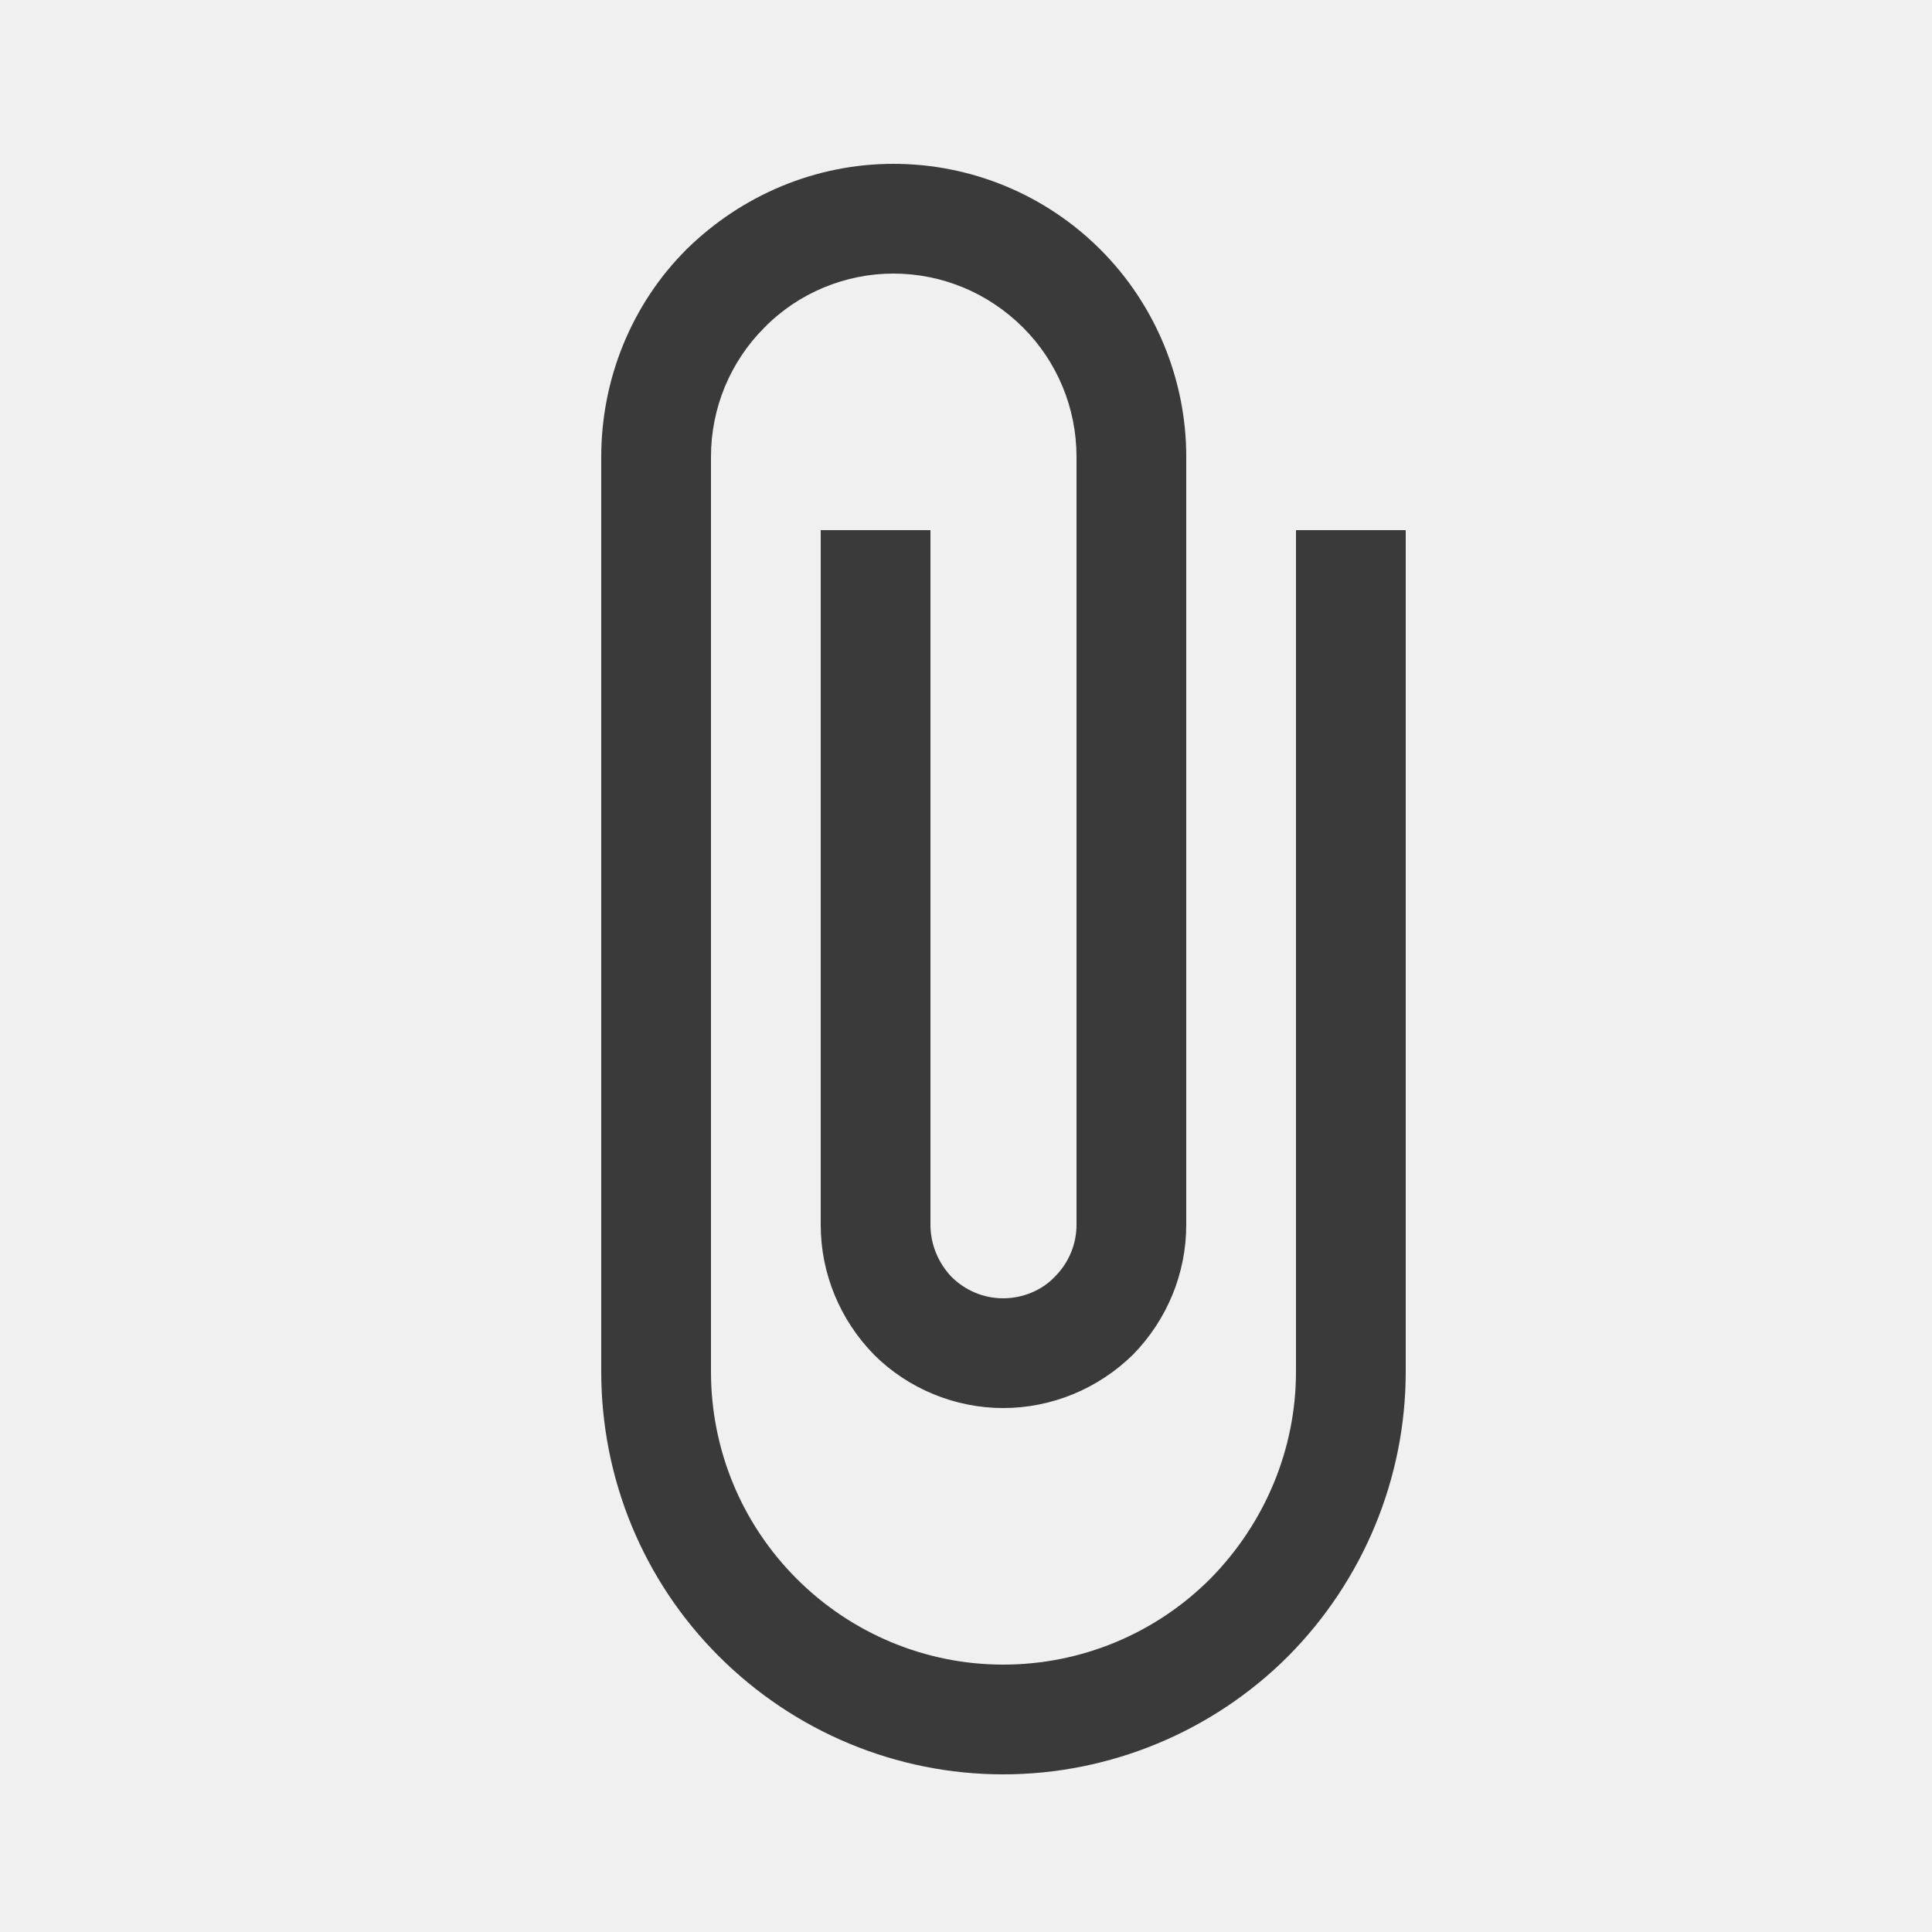
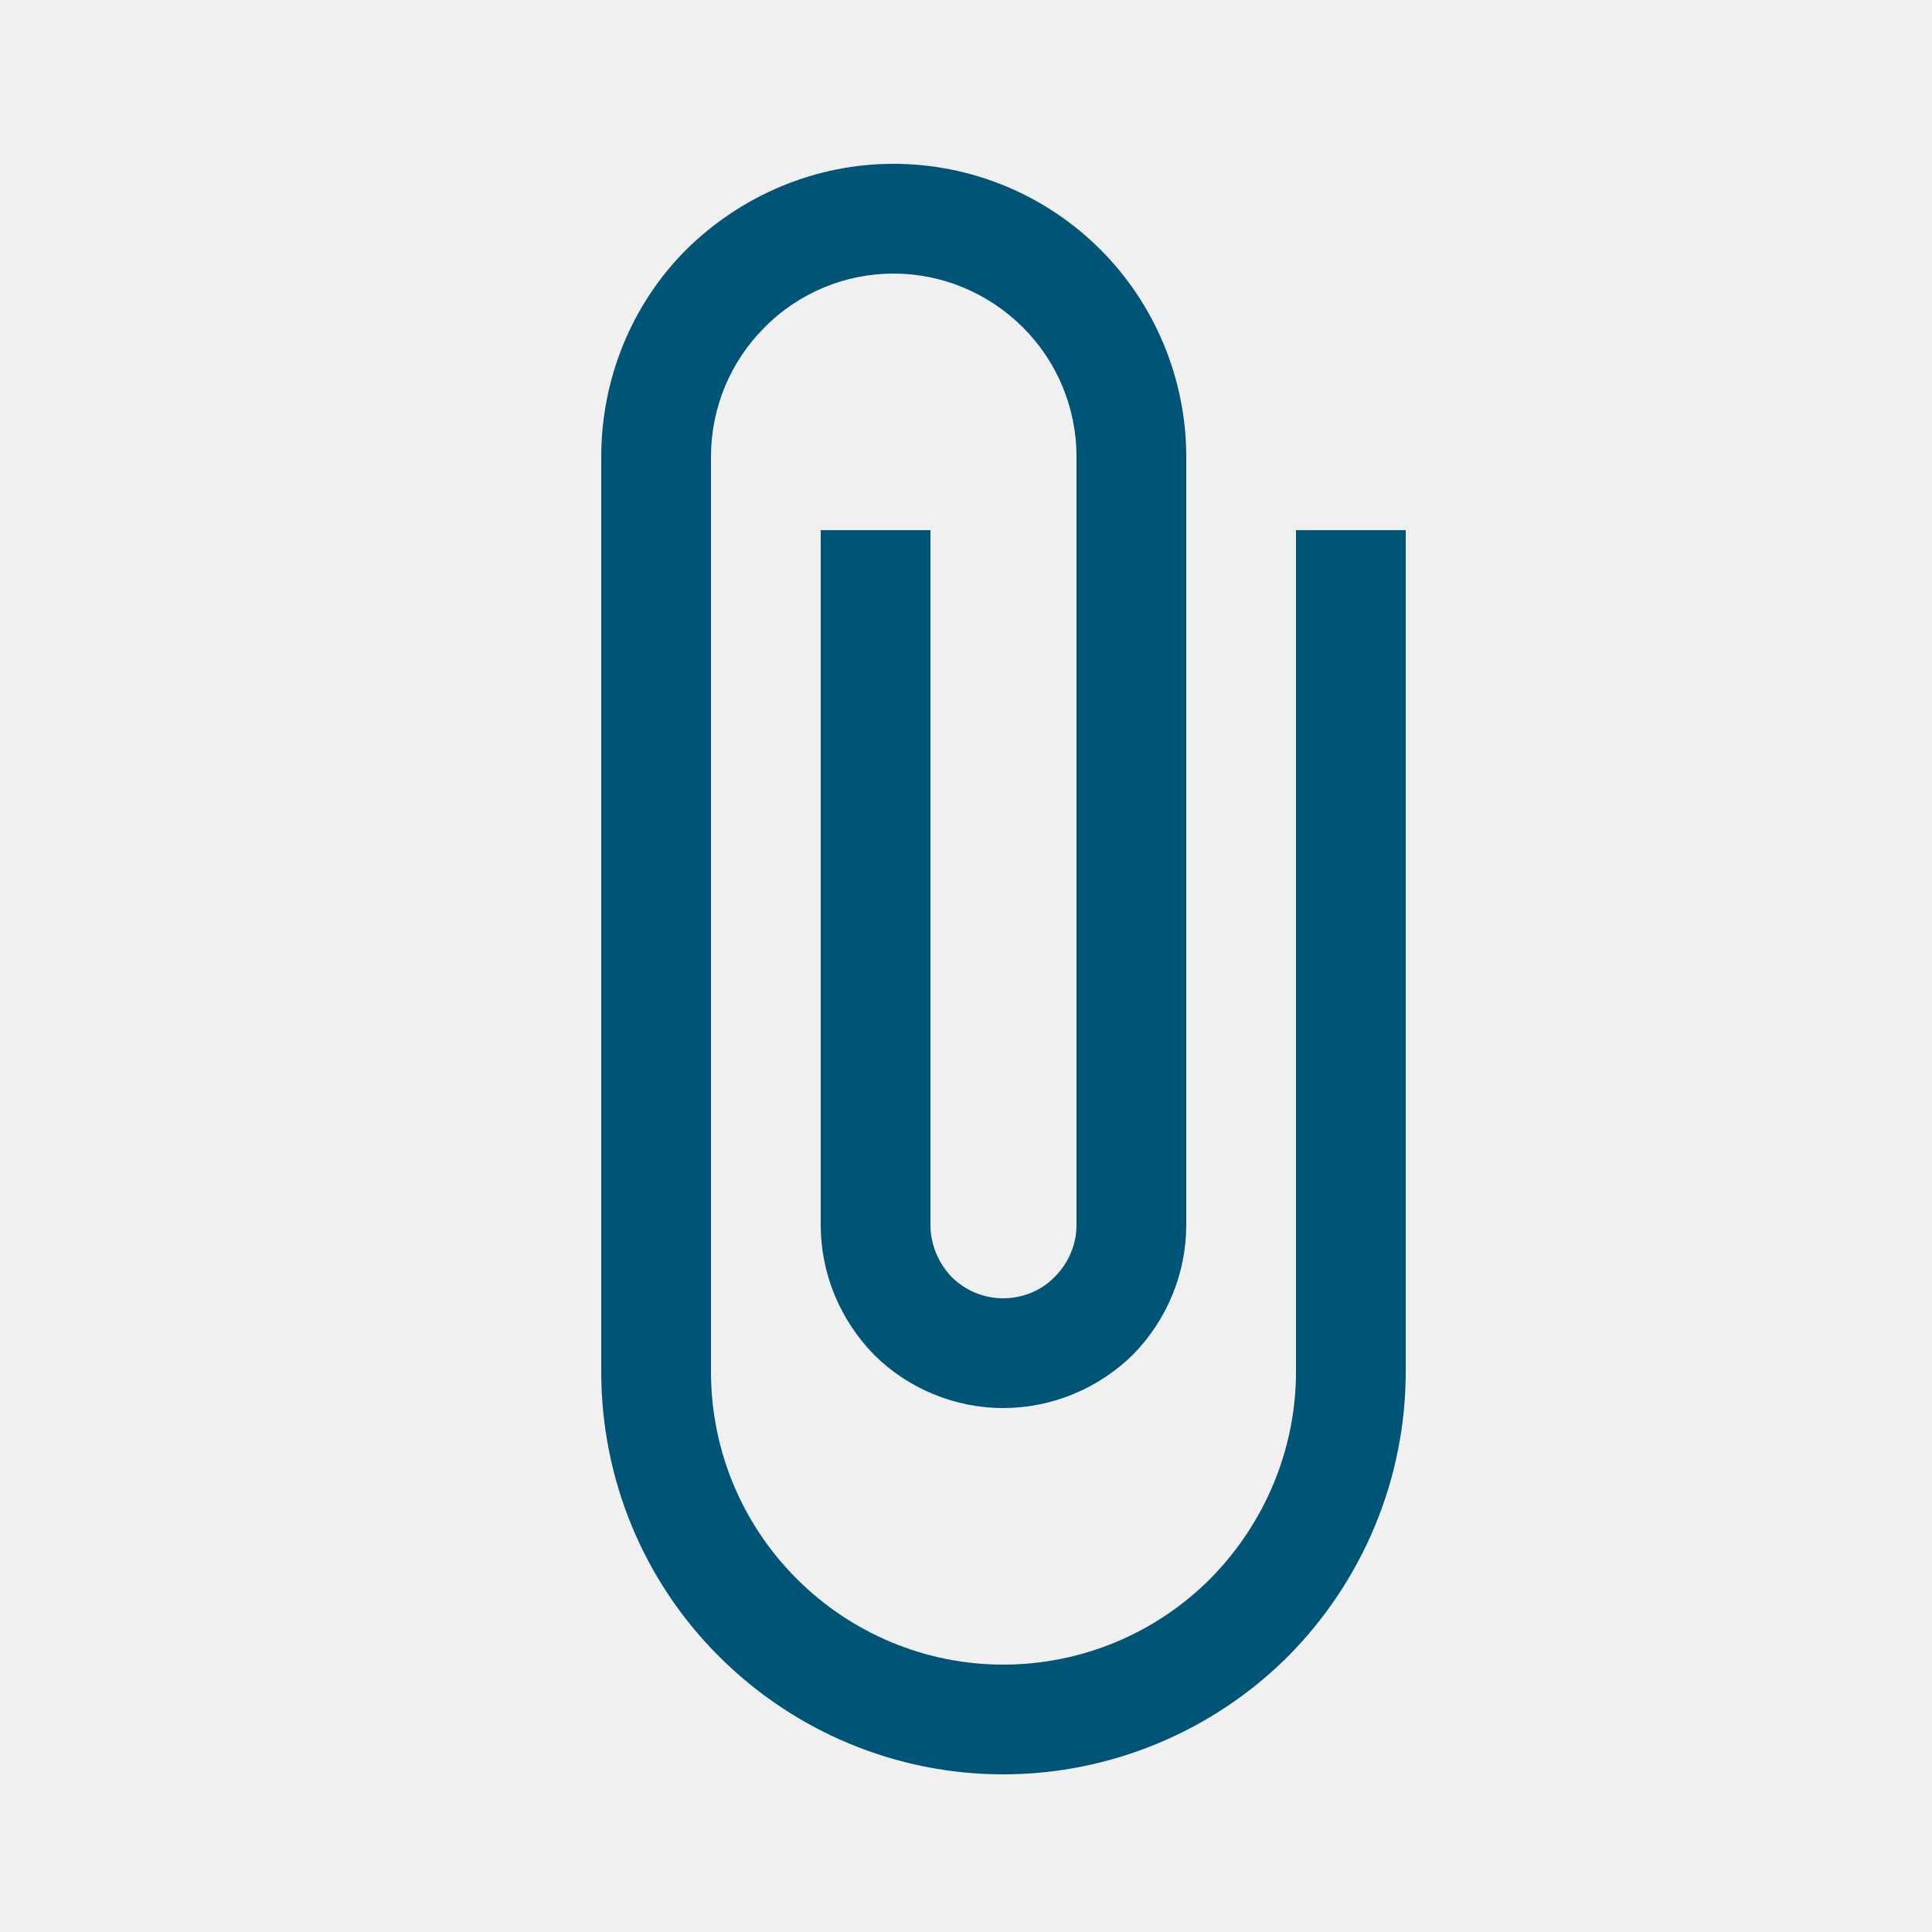
<svg xmlns="http://www.w3.org/2000/svg" width="25" height="25" viewBox="0 0 25 25" fill="none">
  <defs>
    <clipPath id="clip389_10073">
      <rect id="subbar / attach" rx="0" width="24" height="24" transform="translate(0.5 0.5)" fill="white" fill-opacity="0" />
    </clipPath>
  </defs>
  <rect id="subbar / attach" rx="0" width="24" height="24" transform="translate(0.5 0.5)" fill="#FFFFFF" fill-opacity="0" />
  <g clip-path="url(#clip389_10073)">
-     <path id="Vector" d="M16.77 6.86L16.77 17.75C16.77 18.75 16.37 19.71 15.66 20.43C14.95 21.14 13.99 21.54 12.98 21.54C11.98 21.54 11.02 21.14 10.31 20.43C9.59 19.71 9.2 18.75 9.2 17.75L9.2 5.91C9.2 5.28 9.45 4.68 9.89 4.24C10.33 3.79 10.94 3.54 11.56 3.54C12.19 3.54 12.79 3.79 13.24 4.24C13.68 4.68 13.93 5.28 13.93 5.91L13.93 15.85C13.93 16.1 13.83 16.34 13.65 16.52C13.48 16.7 13.23 16.8 12.98 16.8C12.73 16.8 12.49 16.7 12.31 16.52C12.14 16.34 12.04 16.1 12.04 15.85L12.04 6.86L10.62 6.86L10.62 15.85C10.62 16.48 10.87 17.08 11.31 17.53C11.75 17.97 12.36 18.22 12.98 18.22C13.61 18.22 14.21 17.97 14.66 17.53C15.1 17.08 15.35 16.48 15.35 15.85L15.35 5.91C15.35 4.91 14.95 3.94 14.24 3.23C13.53 2.52 12.57 2.12 11.56 2.12C10.56 2.12 9.6 2.52 8.88 3.23C8.17 3.94 7.78 4.91 7.78 5.91L7.78 17.75C7.78 19.13 8.32 20.45 9.3 21.43C10.28 22.41 11.6 22.96 12.98 22.96C14.36 22.96 15.69 22.41 16.67 21.43C17.64 20.45 18.19 19.13 18.19 17.75L18.19 6.86L16.77 6.86Z" fill="#3A3A3A" fill-opacity="1" fill-rule="nonzero" />
+     <path id="Vector" d="M16.77 6.86L16.77 17.75C16.77 18.75 16.37 19.71 15.66 20.43C14.95 21.14 13.99 21.54 12.98 21.54C11.98 21.54 11.02 21.14 10.31 20.43C9.59 19.71 9.2 18.75 9.2 17.75L9.2 5.91C9.2 5.28 9.45 4.68 9.89 4.24C10.33 3.79 10.94 3.54 11.56 3.54C12.19 3.54 12.79 3.79 13.24 4.24C13.68 4.68 13.93 5.28 13.93 5.91L13.93 15.85C13.93 16.1 13.83 16.34 13.65 16.52C13.48 16.7 13.23 16.8 12.98 16.8C12.73 16.8 12.49 16.7 12.31 16.52C12.14 16.34 12.04 16.1 12.04 15.85L12.04 6.86L10.62 6.86L10.62 15.85C10.62 16.48 10.87 17.08 11.31 17.53C11.75 17.97 12.36 18.22 12.98 18.22C13.61 18.22 14.21 17.97 14.66 17.53C15.1 17.08 15.35 16.48 15.35 15.85L15.35 5.91C15.35 4.91 14.95 3.94 14.24 3.23C13.53 2.52 12.57 2.12 11.56 2.12C10.56 2.12 9.6 2.52 8.88 3.23C8.17 3.94 7.78 4.91 7.78 5.91L7.78 17.75C7.78 19.13 8.32 20.45 9.3 21.43C10.28 22.41 11.6 22.96 12.98 22.96C14.36 22.96 15.69 22.41 16.67 21.43C17.64 20.45 18.19 19.13 18.19 17.75L18.19 6.86L16.77 6.86Z" fill="#005475" fill-opacity="1" fill-rule="nonzero" />
  </g>
</svg>
